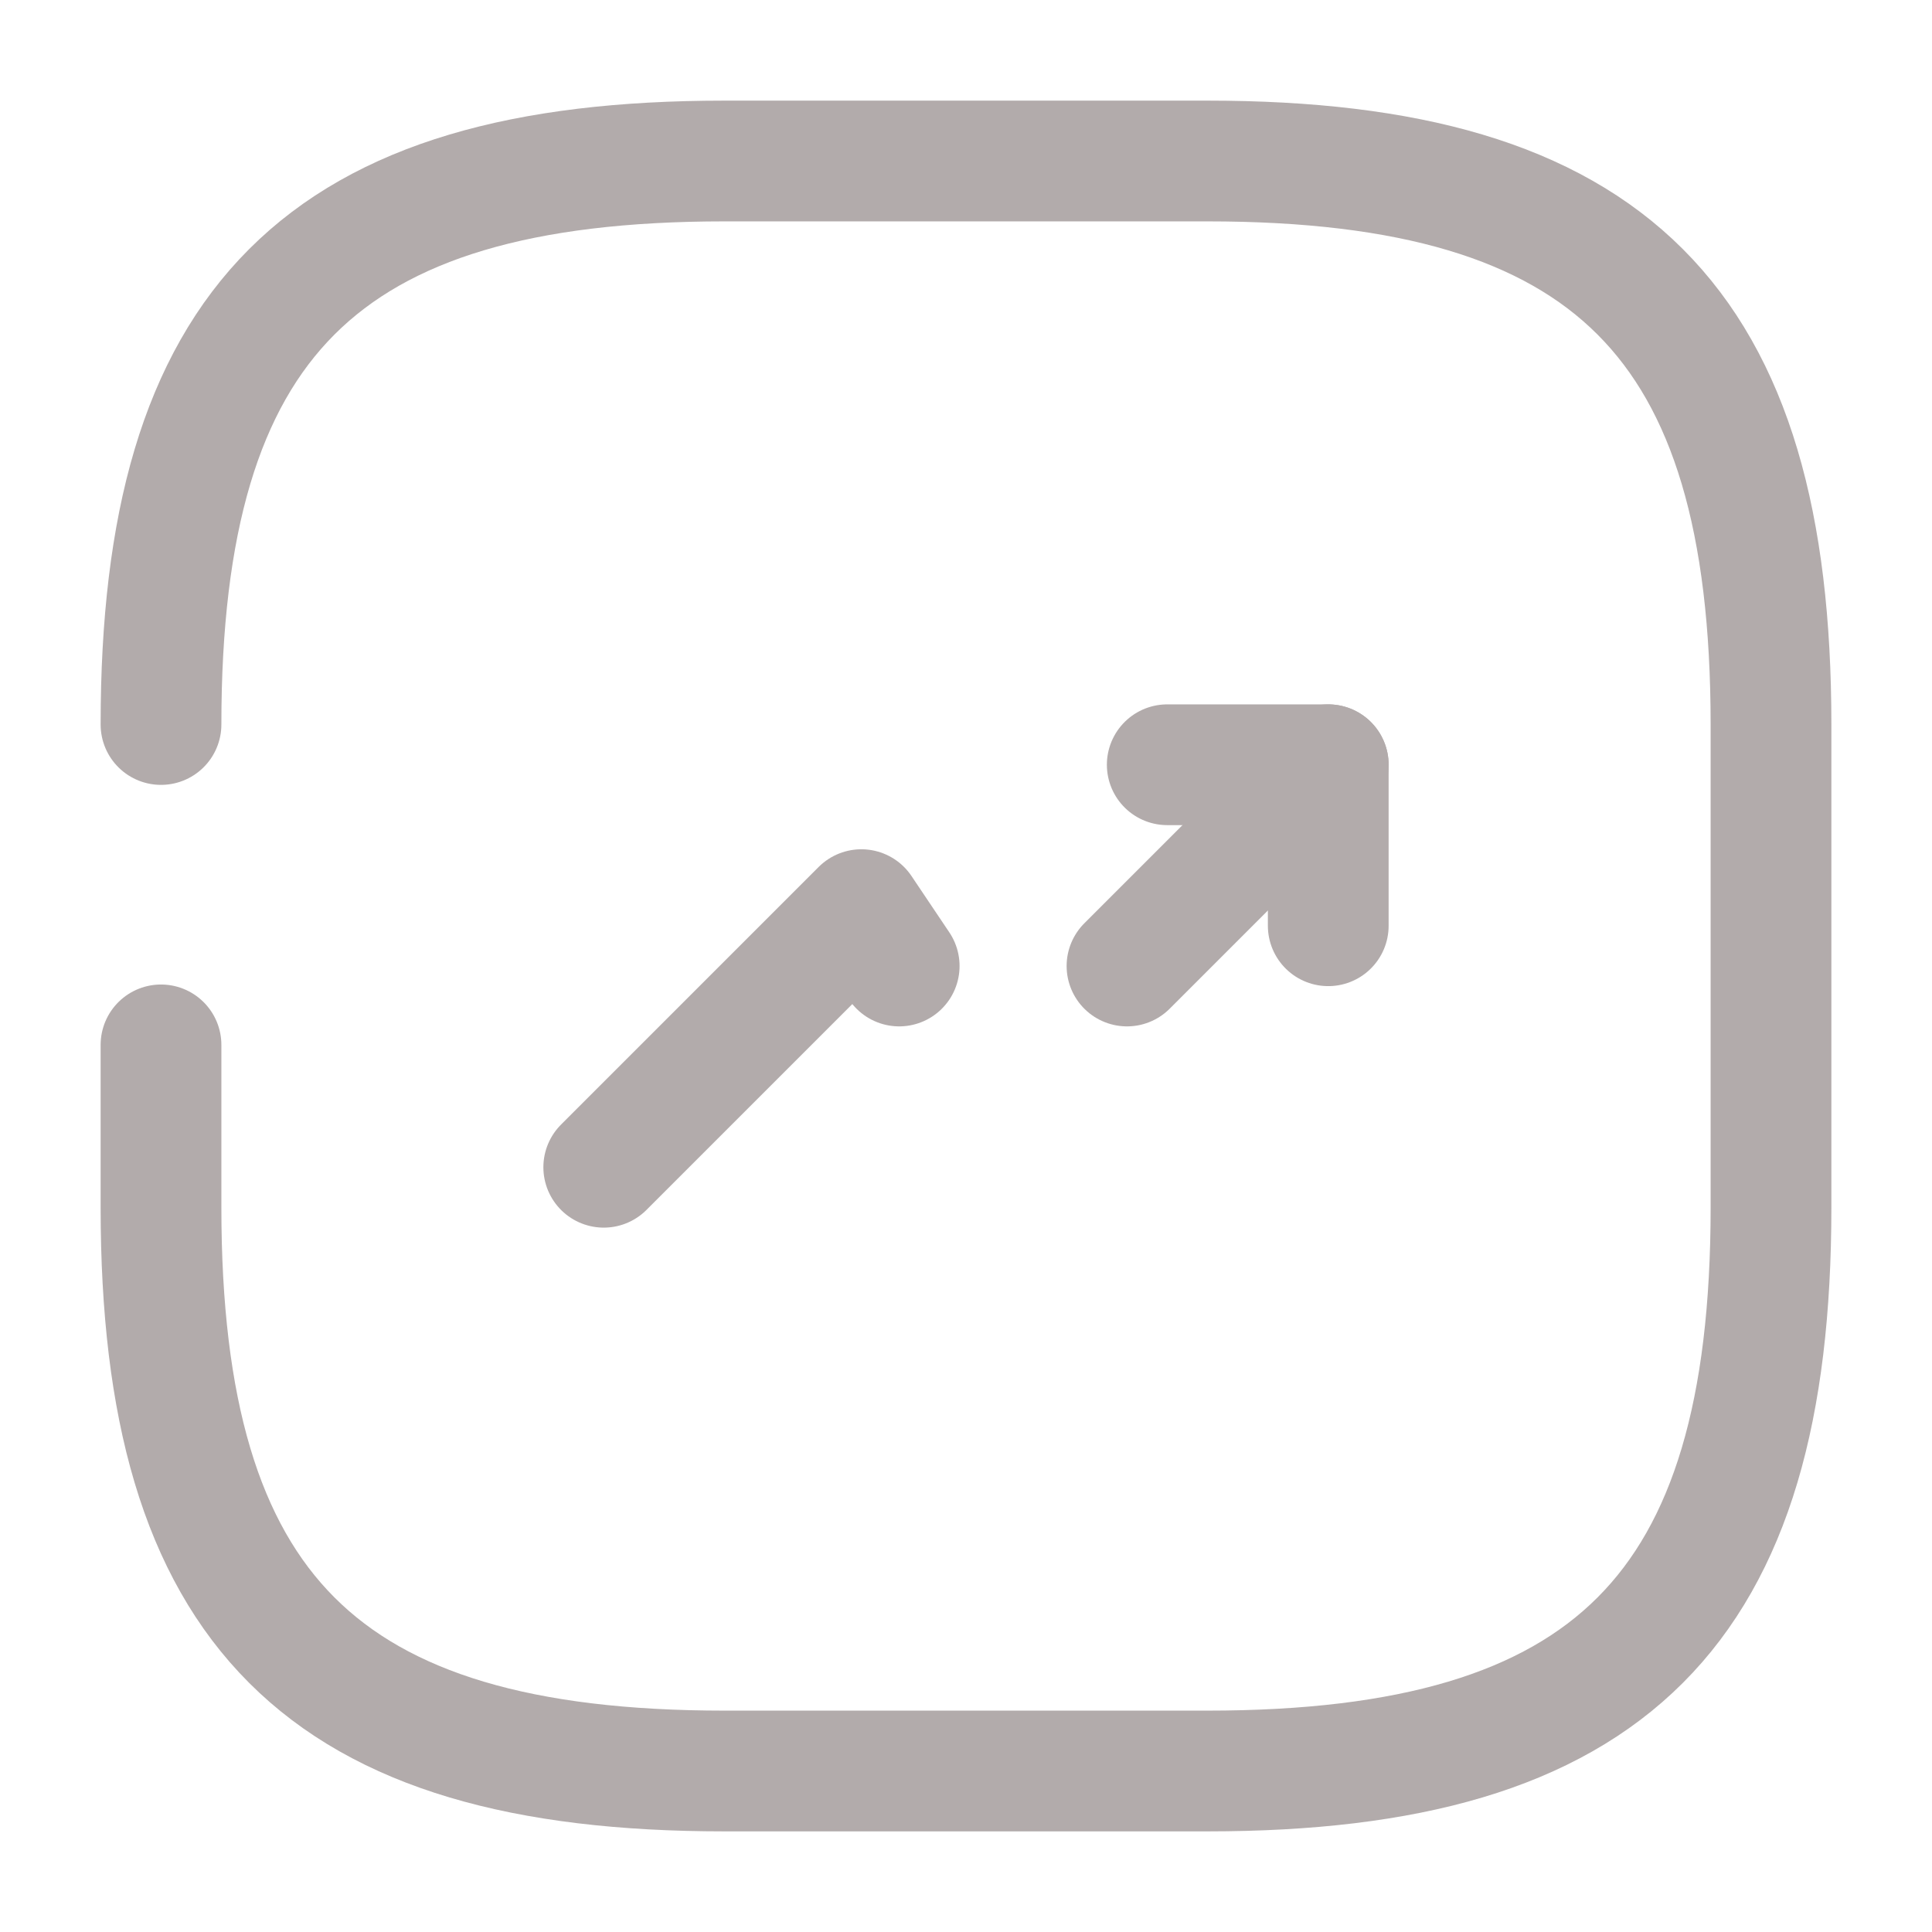
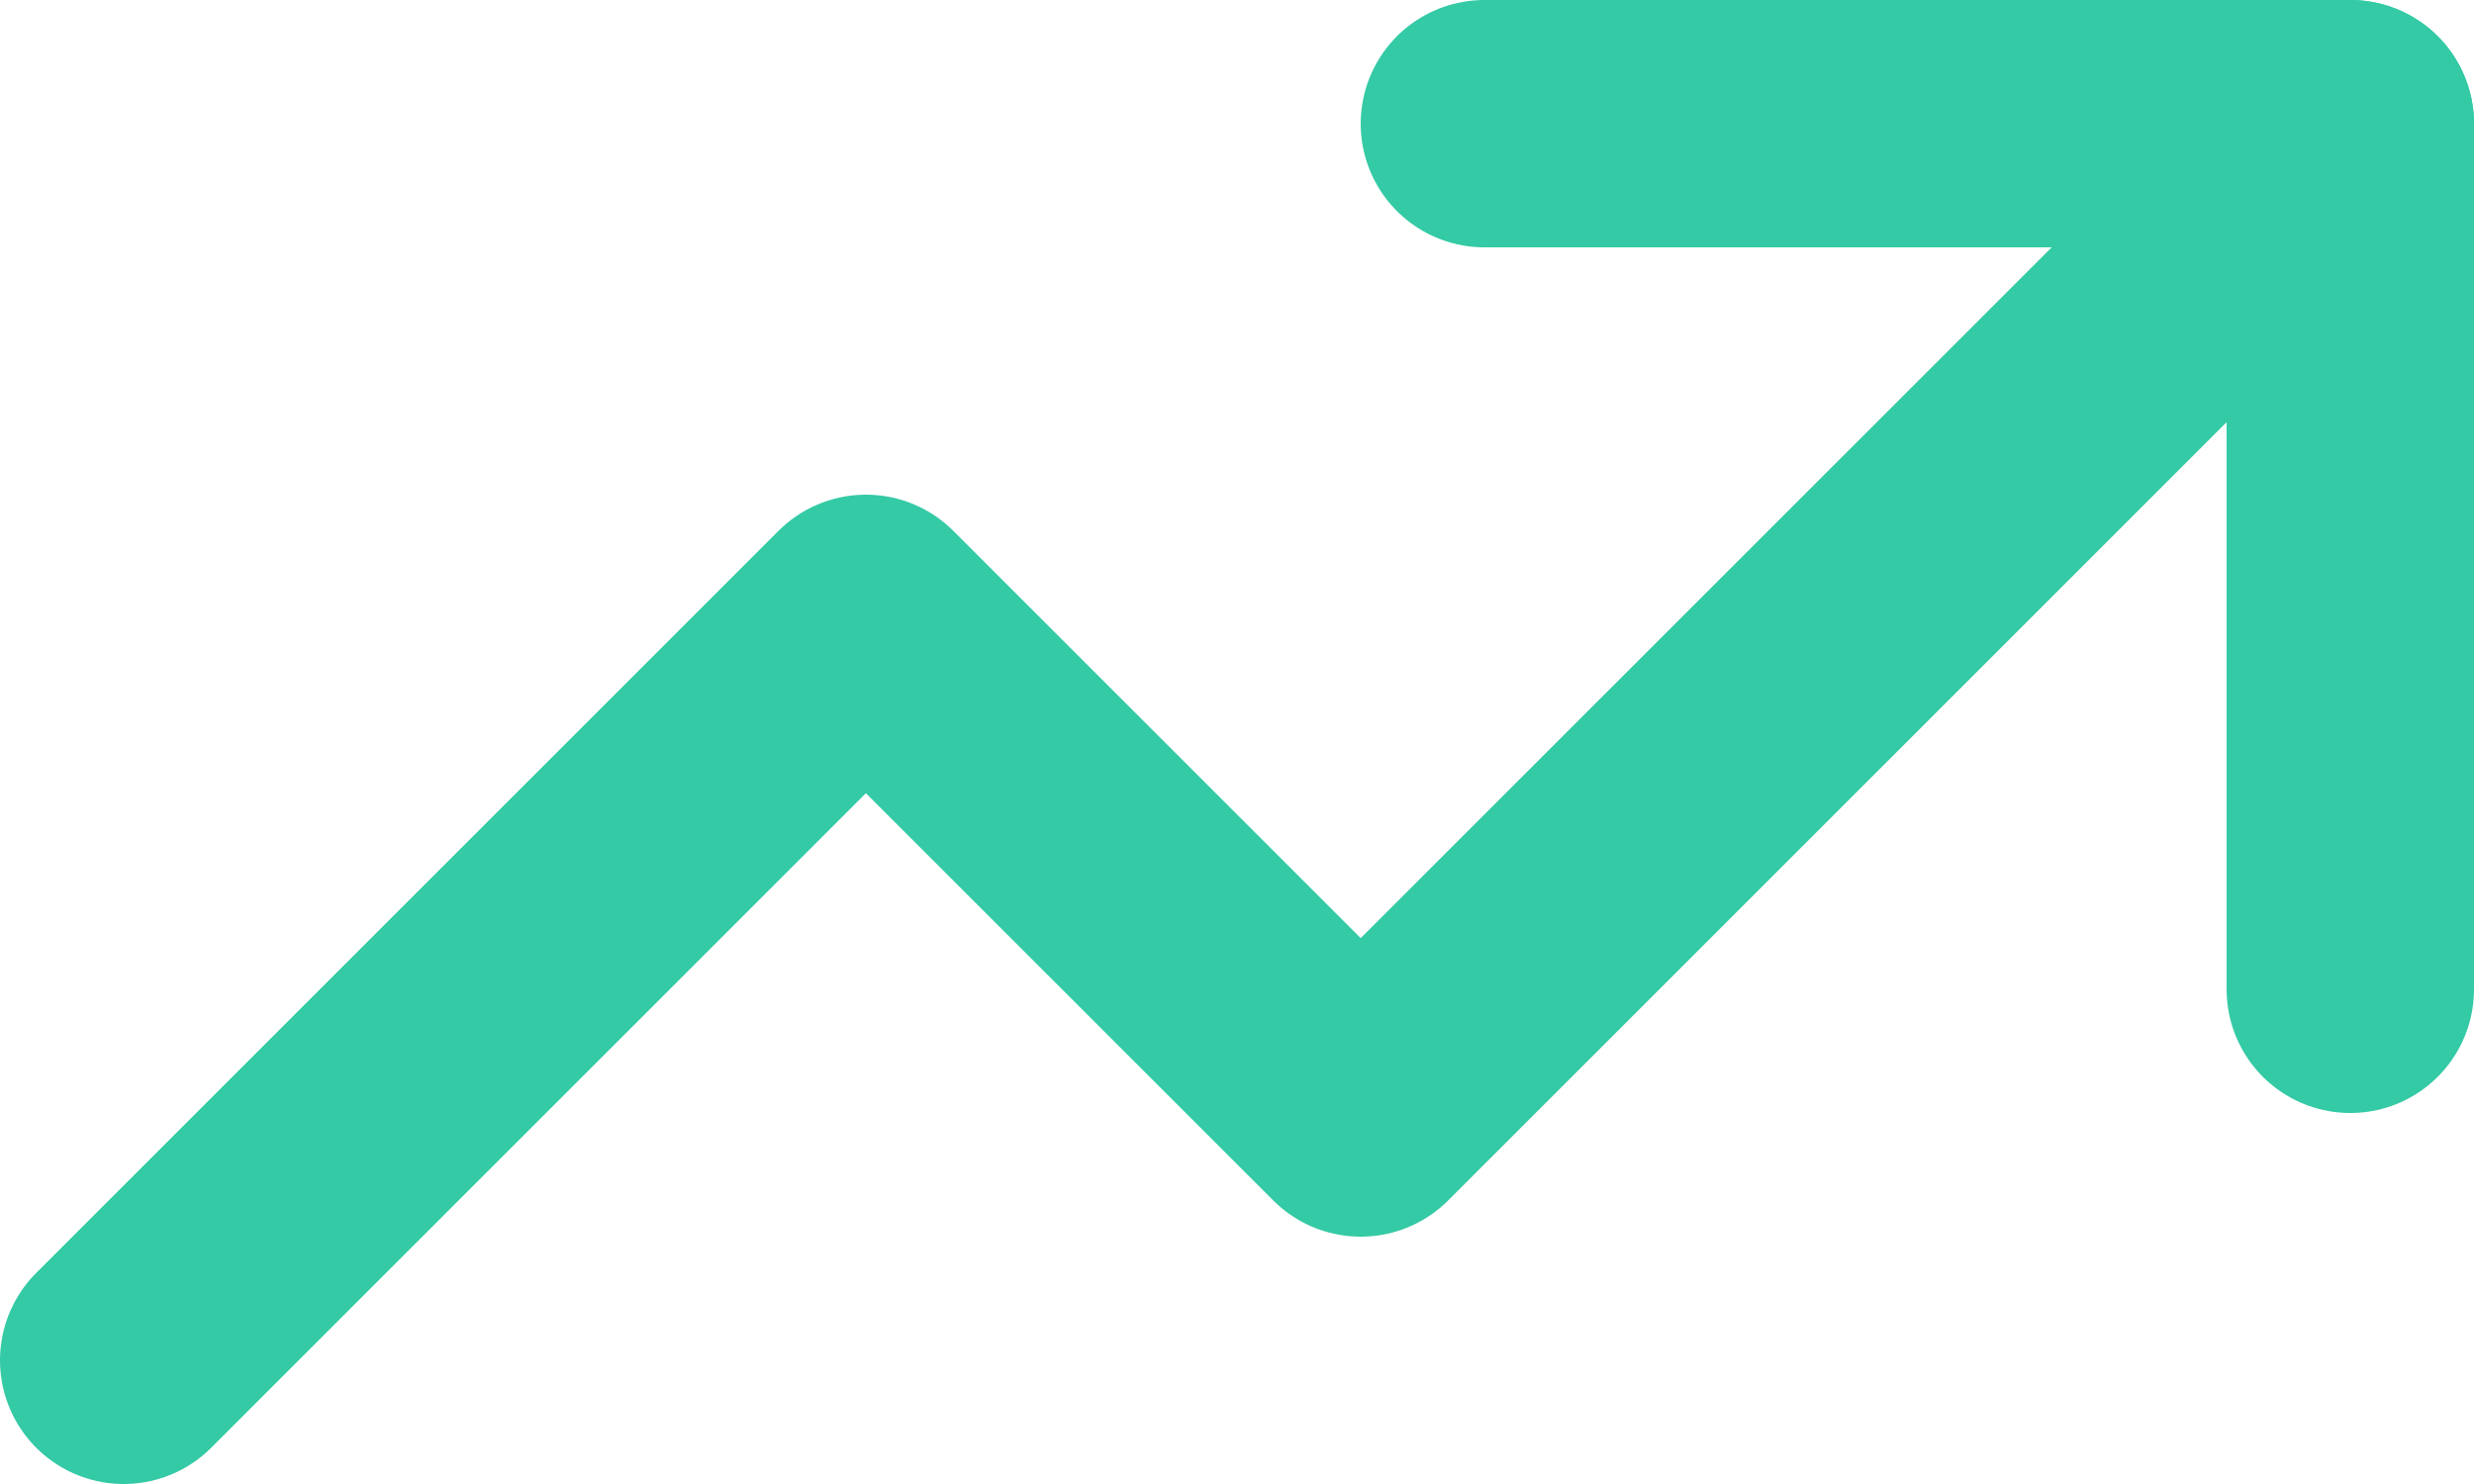
- <svg xmlns="http://www.w3.org/2000/svg" width="24" height="24" viewBox="0 0 24 24" fill="none">
-   <path d="M2 12.98V15C2 20 4 22 9 22H15C20 22 22 20 22 15V9C22 4 20 2 15 2H9C4 2 2 4 2 9" stroke="#B2ABAB" stroke-width="1.5" stroke-linecap="round" stroke-linejoin="round" />
-   <path d="M11.17 12L10.7 11.3L7.5 14.5" stroke="#B2ABAB" stroke-width="1.5" stroke-linecap="round" stroke-linejoin="round" />
-   <path d="M16.5 9.5L14.99 11.01L14 12" stroke="#B2ABAB" stroke-width="1.5" stroke-linecap="round" stroke-linejoin="round" />
-   <path d="M14.5 9.5H16.5V11.5" stroke="#B2ABAB" stroke-width="1.5" stroke-linecap="round" stroke-linejoin="round" />
+ <svg xmlns="http://www.w3.org/2000/svg" width="10" height="6" viewBox="0 0 10 6" fill="none">
+   <path d="M0.5 5.5L3.5 2.5L5.5 4.5L9.5 0.5" stroke="#34CAA5" stroke-linecap="round" stroke-linejoin="round" />
+   <path d="M6 0.5H9.5V4" stroke="#34CAA5" stroke-linecap="round" stroke-linejoin="round" />
</svg>
